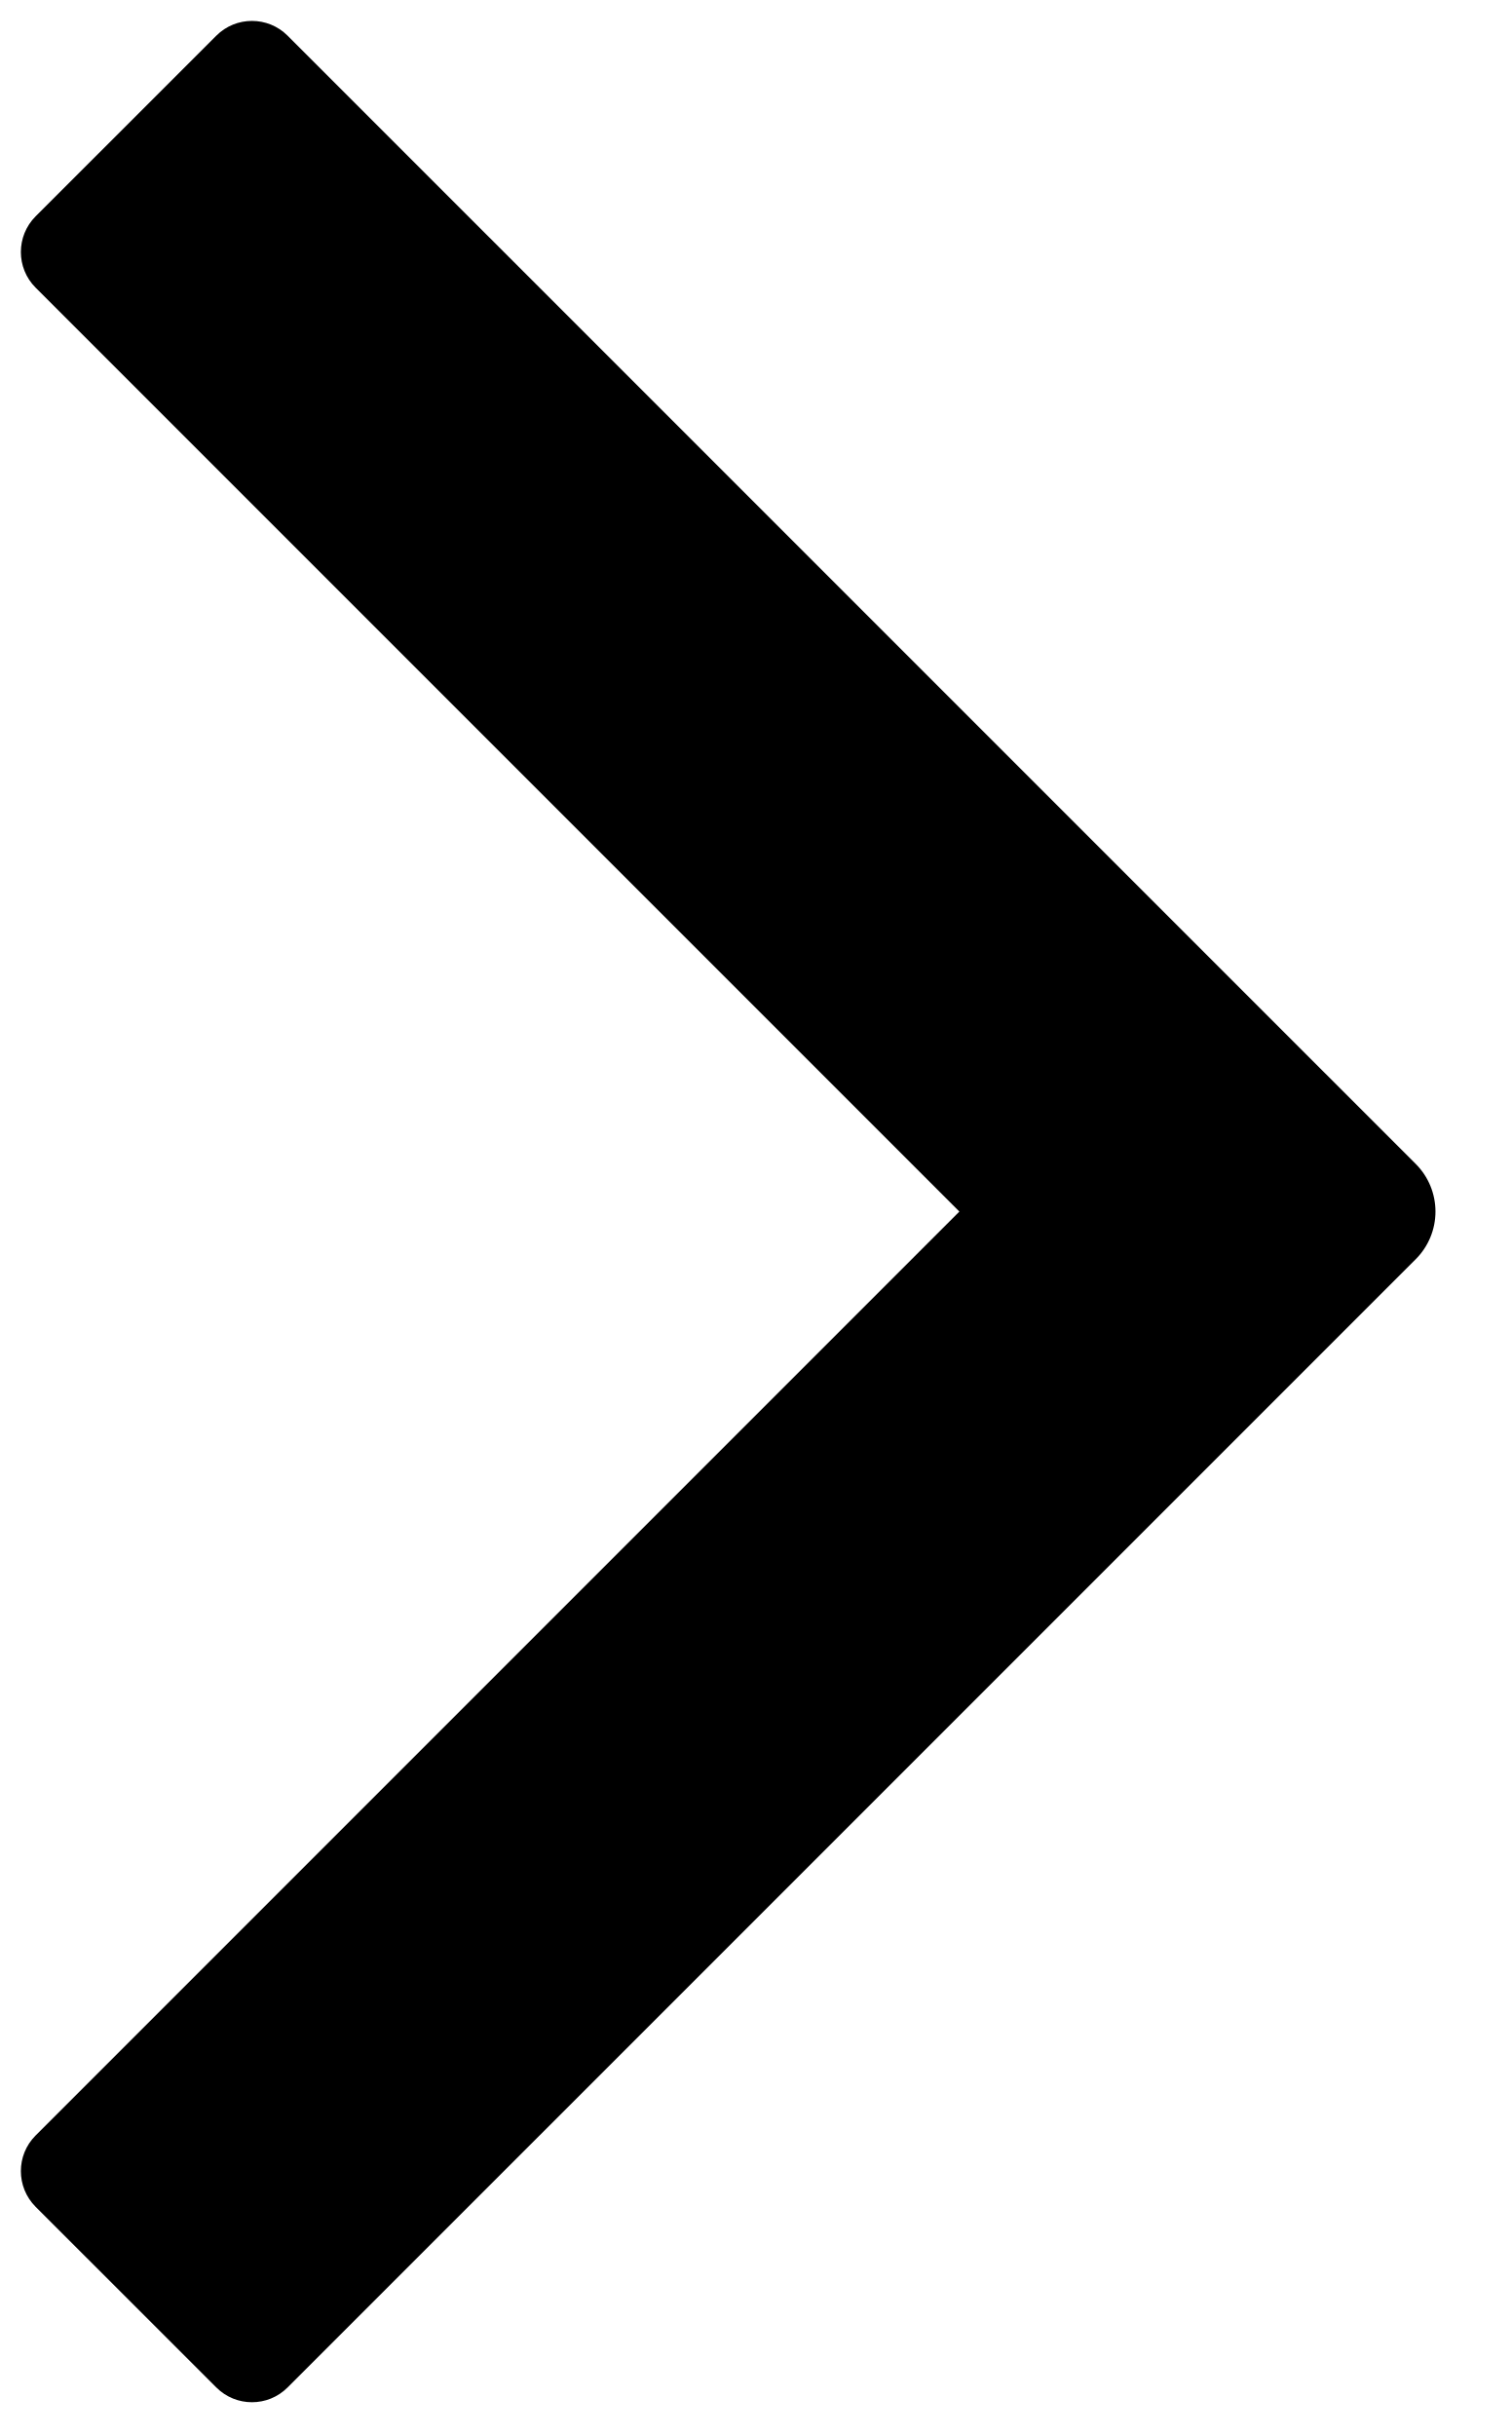
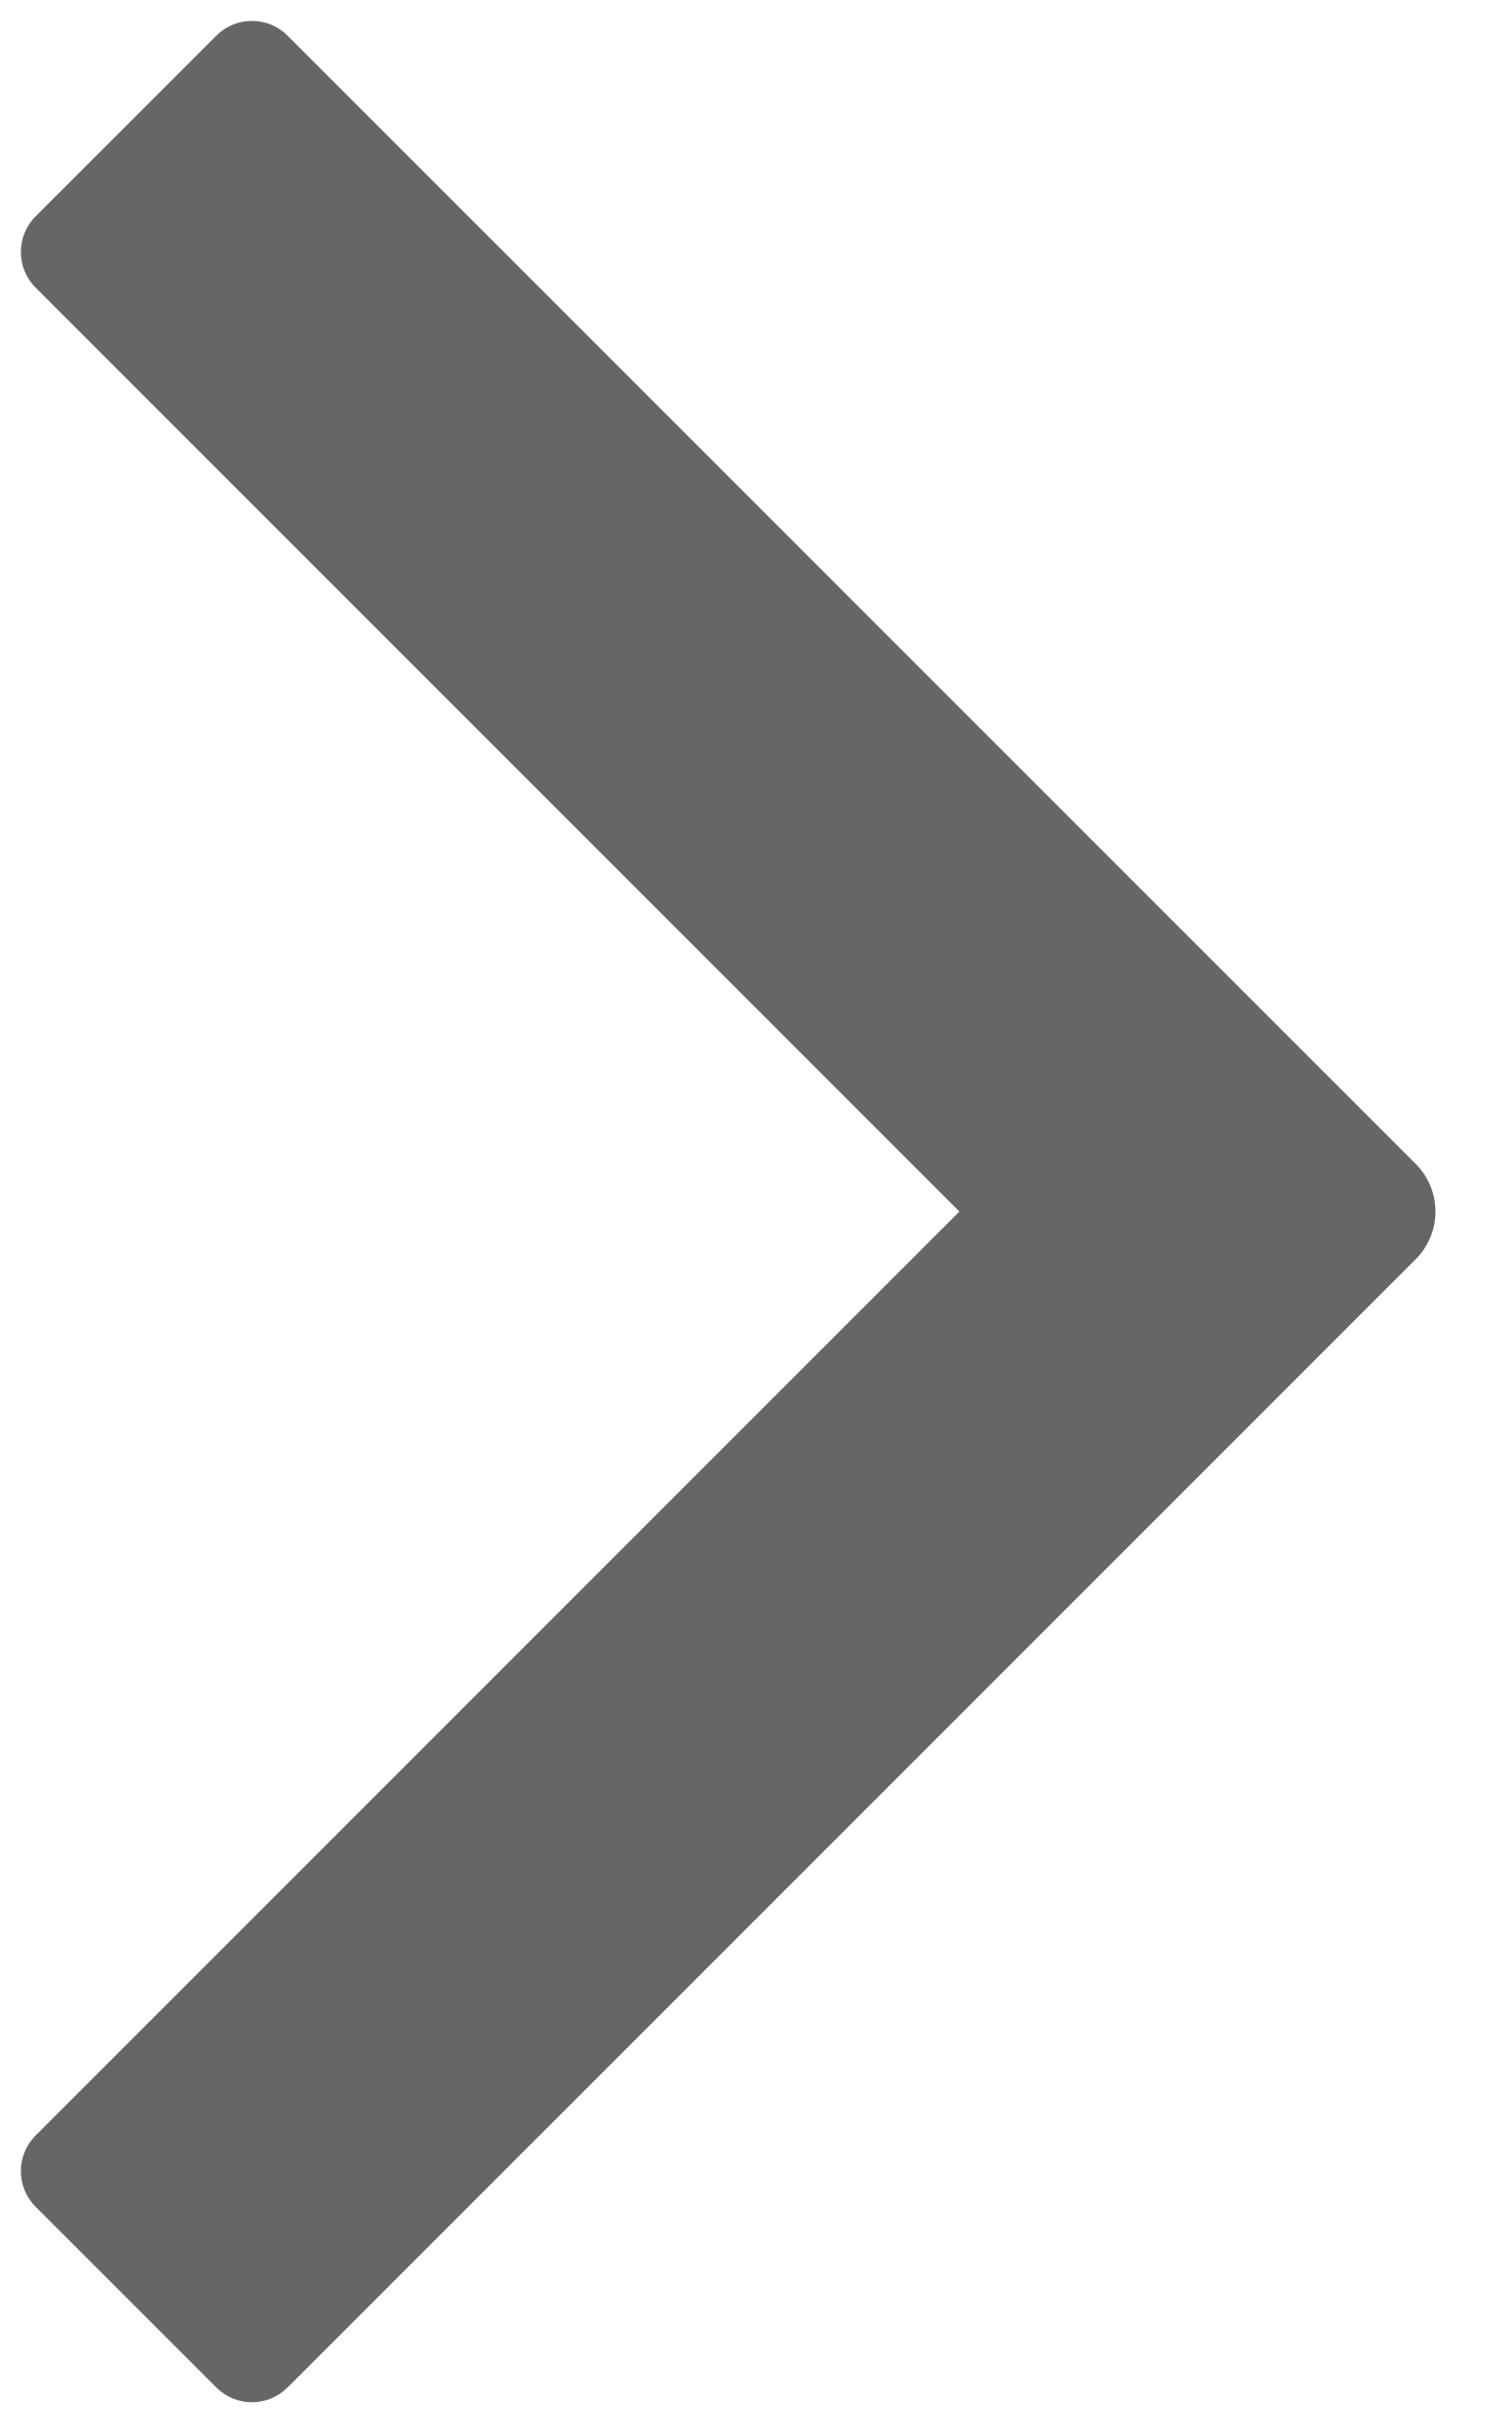
<svg xmlns="http://www.w3.org/2000/svg" width="100%" height="100%" viewBox="0 0 18 29" version="1.1" xml:space="preserve" style="fill-rule:evenodd;clip-rule:evenodd;stroke-linejoin:round;stroke-miterlimit:2;">
  <g transform="matrix(1,0,0,1,-7.28829,-1.57657)">
    <g transform="matrix(1,0,0,1,-5.71171,-3.55271e-15)">
-       <path d="M13.424,5.001C13.19,4.767 13.19,4.387 13.424,4.152C13.995,3.581 15.005,2.572 15.576,2.001C15.81,1.767 16.19,1.767 16.424,2.001C18.491,4.068 27.501,13.078 29.858,15.434C30.008,15.584 30.092,15.788 30.092,16C30.092,16.212 30.008,16.416 29.858,16.566C27.501,18.922 18.491,27.932 16.424,29.999C16.19,30.233 15.81,30.233 15.576,29.999C15.005,29.428 13.995,28.419 13.424,27.848C13.19,27.613 13.19,27.233 13.424,26.999C15.493,24.93 24.423,16 24.423,16C24.423,16 15.493,7.07 13.424,5.001Z" />
+       <path d="M13.424,5.001C13.19,4.767 13.19,4.387 13.424,4.152C13.995,3.581 15.005,2.572 15.576,2.001C15.81,1.767 16.19,1.767 16.424,2.001C18.491,4.068 27.501,13.078 29.858,15.434C30.008,15.584 30.092,15.788 30.092,16C30.092,16.212 30.008,16.416 29.858,16.566C27.501,18.922 18.491,27.932 16.424,29.999C16.19,30.233 15.81,30.233 15.576,29.999C15.005,29.428 13.995,28.419 13.424,27.848C13.19,27.613 13.19,27.233 13.424,26.999C15.493,24.93 24.423,16 24.423,16C24.423,16 15.493,7.07 13.424,5.001Z" style="fill-opacity:0.6;" />
    </g>
  </g>
</svg>
